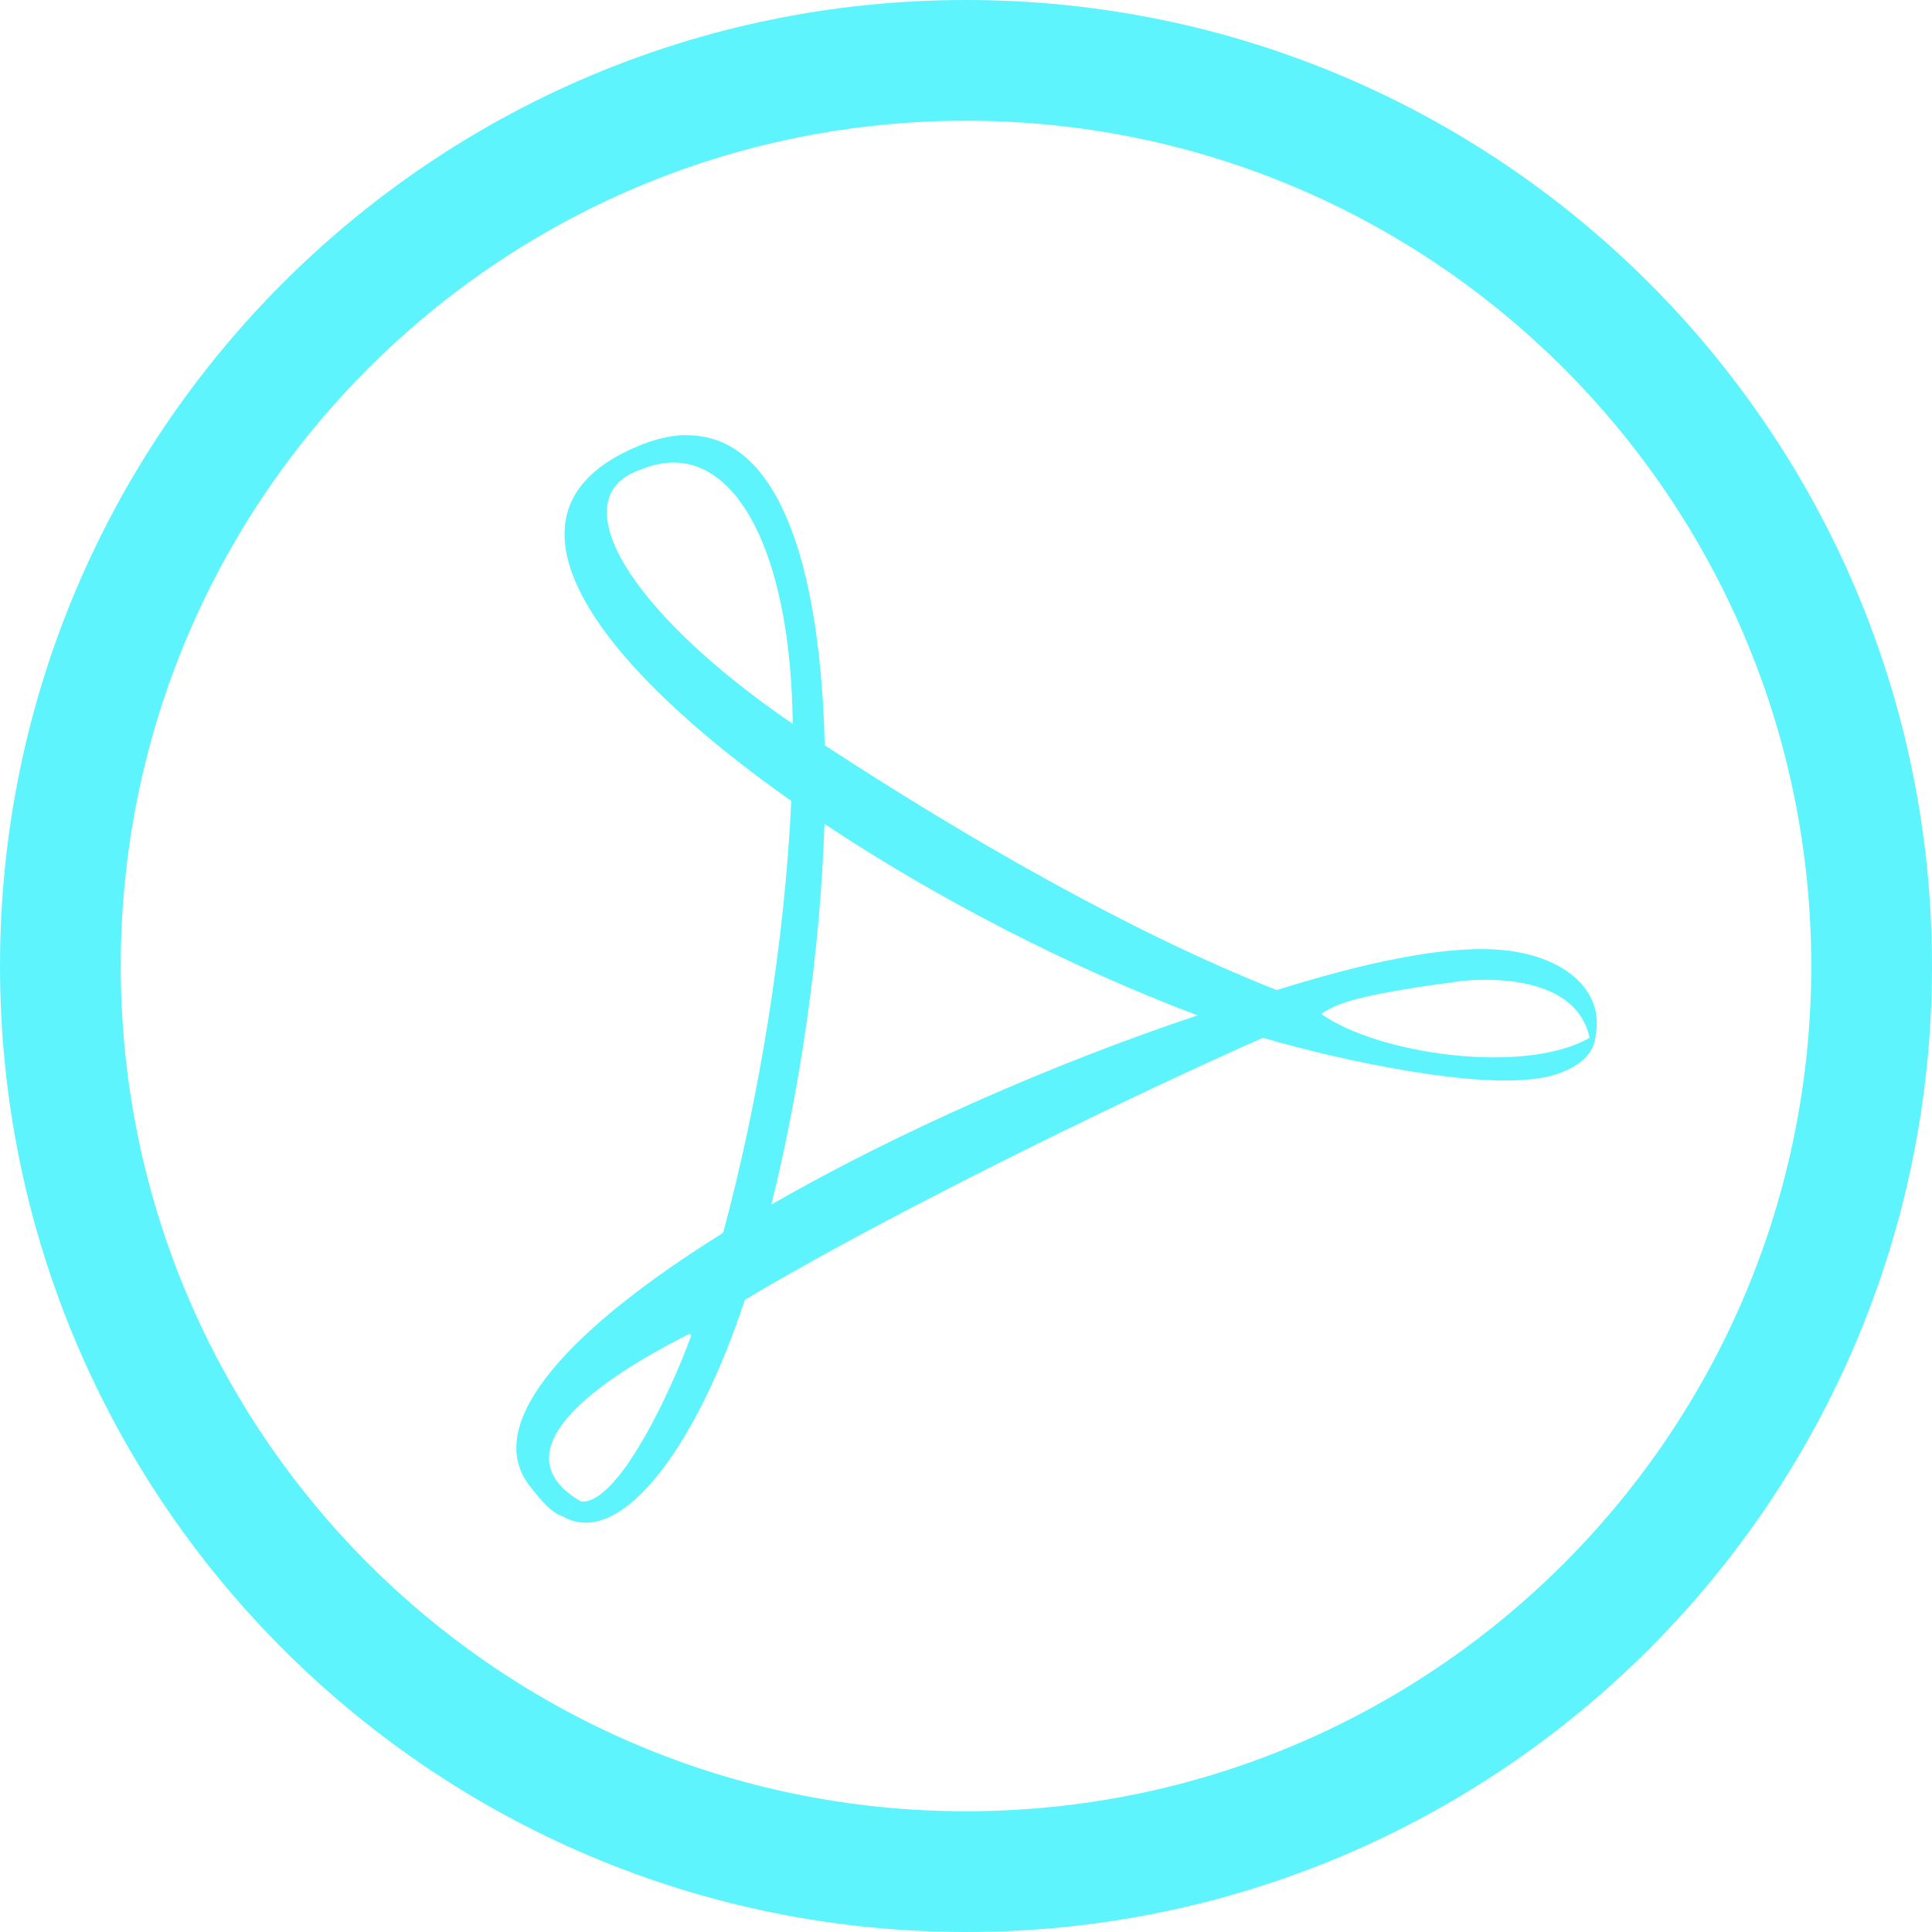
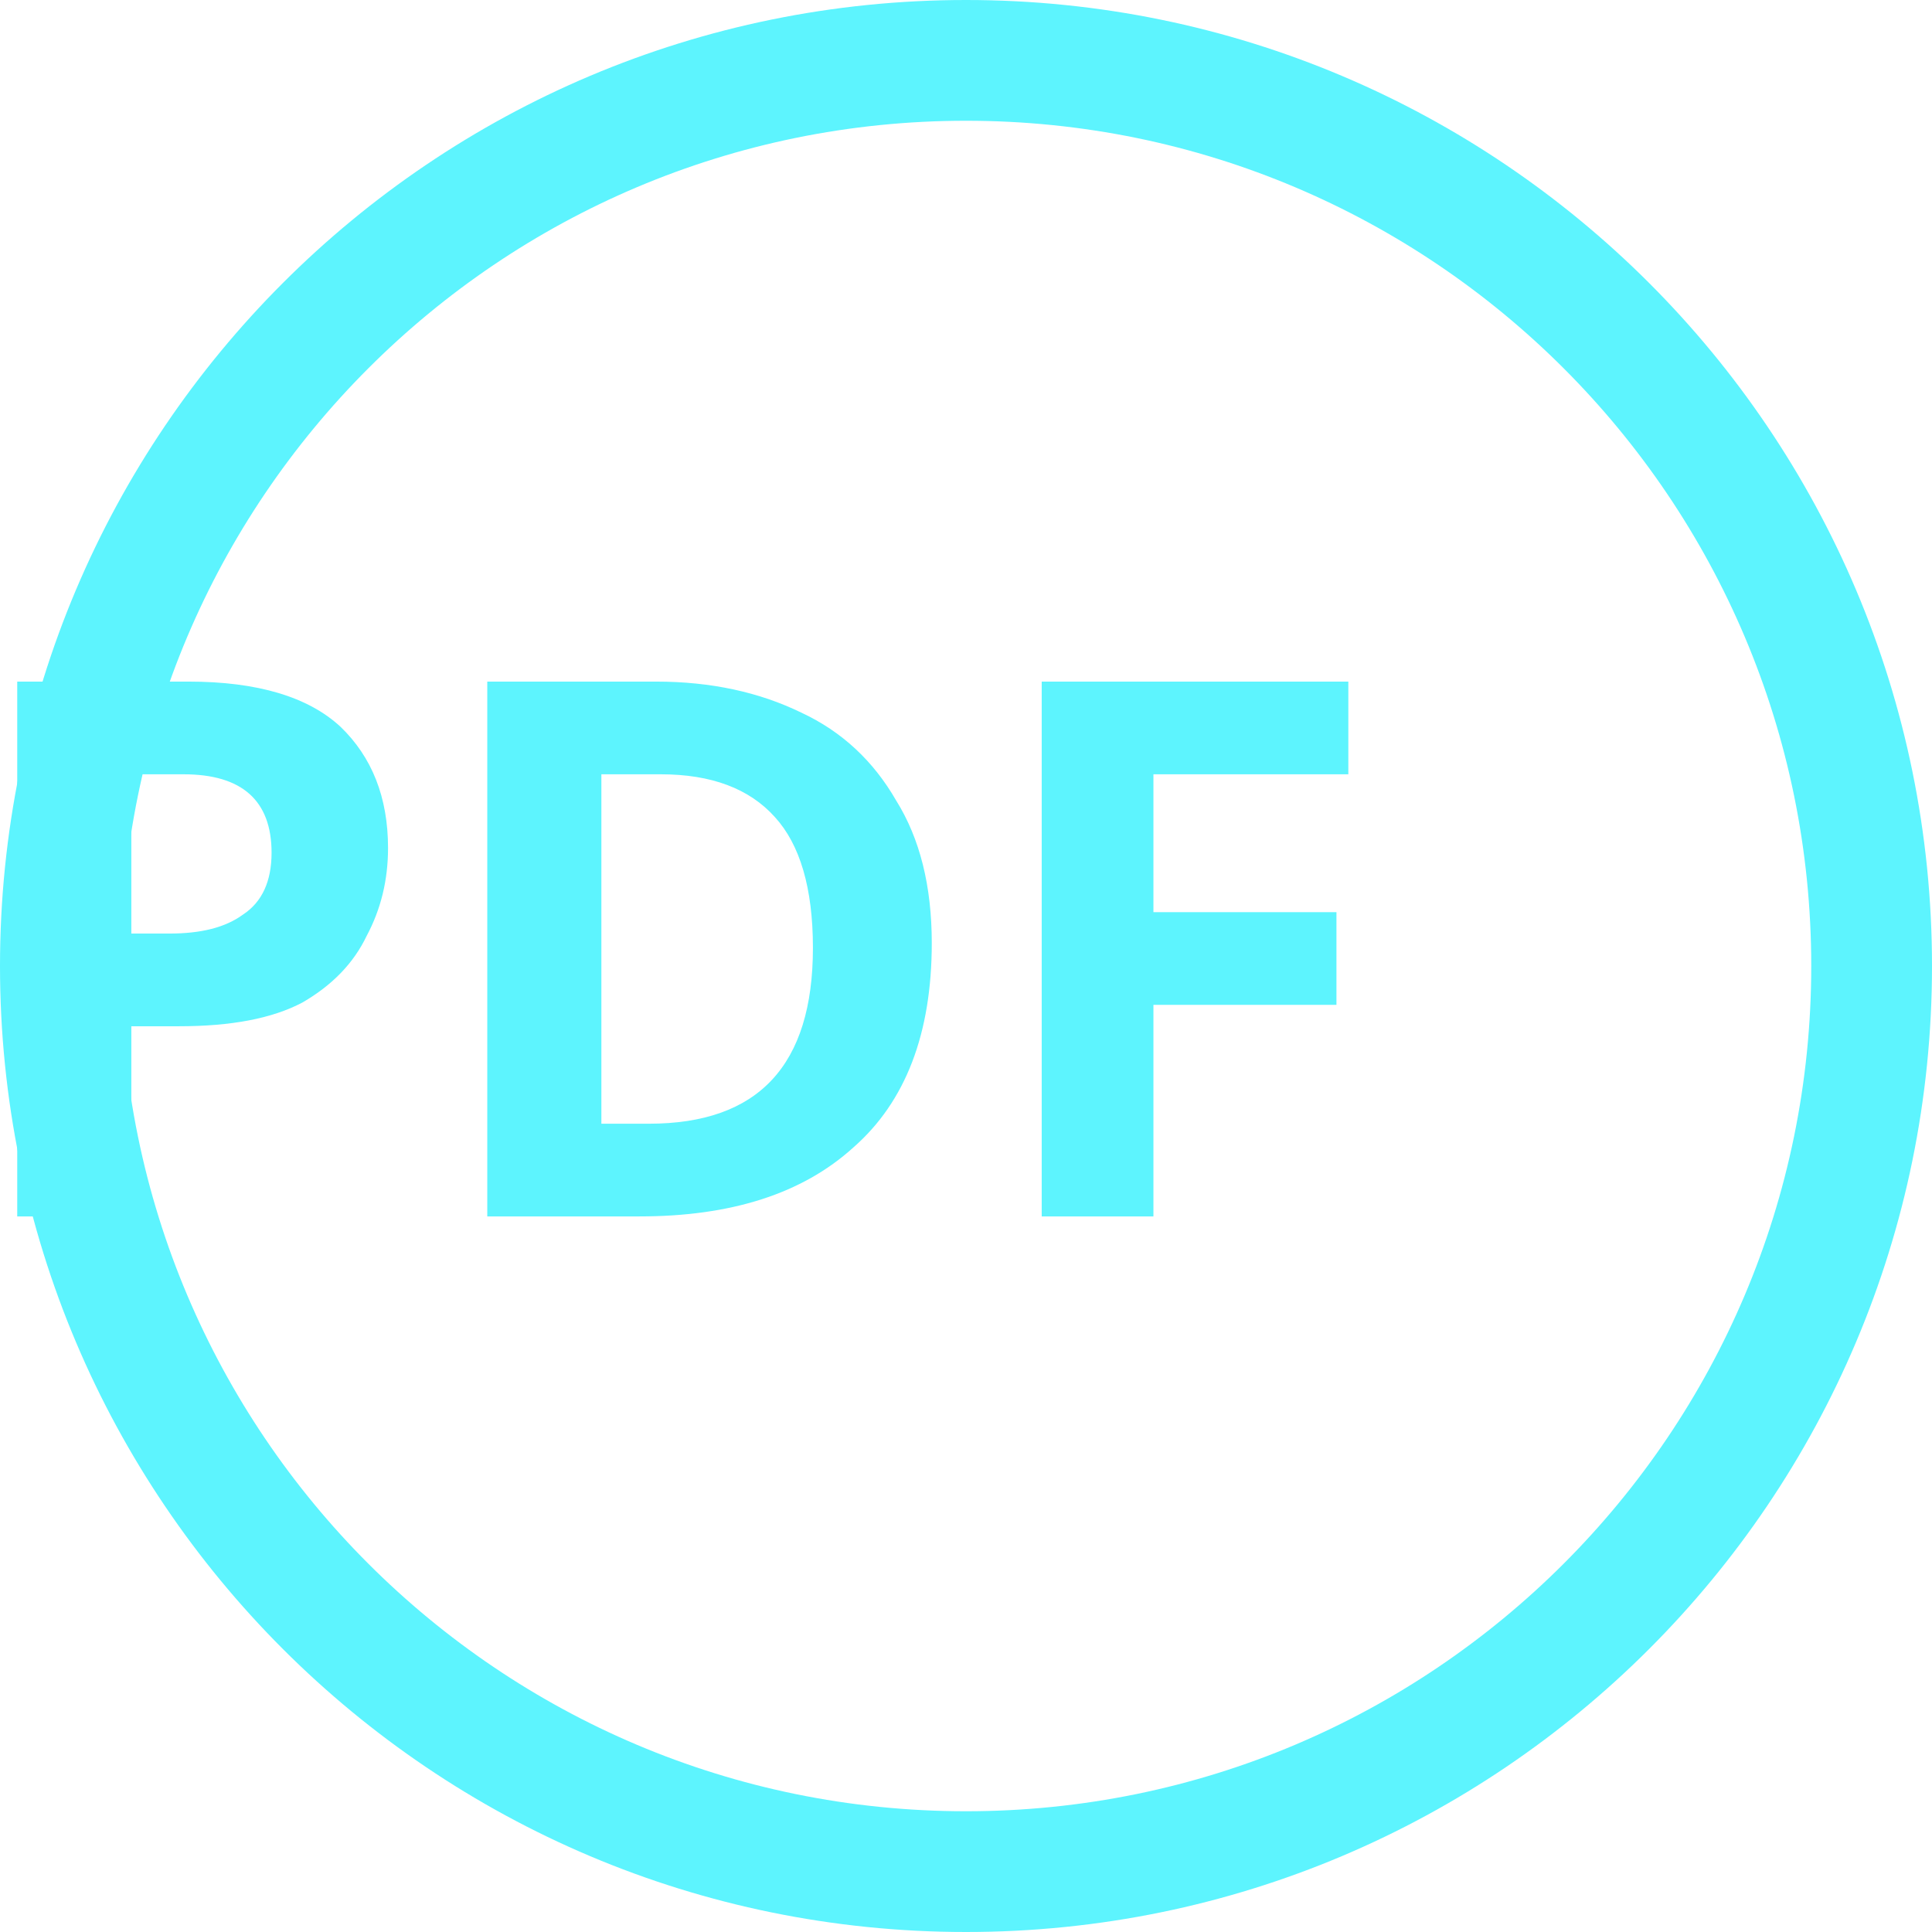
<svg xmlns="http://www.w3.org/2000/svg" width="48" height="48" viewBox="0 0 12.7 12.7" version="1.1" id="svg4">
  <defs id="defs8">
    <style id="current-color-scheme" type="text/css">
      .ColorScheme-Highlight {
        color:#5DF4FE;
      }
  </style>
  </defs>
-   <path class="ColorScheme-Highlight" style="fill:#5DF4FE" d="M 24 0 A 24 24 0 0 0 0 24 A 24 24 0 0 0 24 48 A 24 24 0 0 0 48 24 A 24 24 0 0 0 24 0 z M 24 3 A 21 21 0 0 1 45 24 A 21 21 0 0 1 24 45 A 21 21 0 0 1 3 24 A 21 21 0 0 1 24 3 z M 16.979 10.811 C 16.616 10.824 16.228 10.922 15.801 11.105 C 11.988 12.734 14.802 16.477 19.656 19.898 L 19.658 19.904 C 19.501 23.394 18.854 27.332 17.973 30.605 L 17.953 30.639 C 14.244 32.949 11.923 35.343 13.166 36.926 C 13.466 37.309 13.705 37.585 13.982 37.674 L 14.432 37.305 C 11.982 35.859 15.885 33.764 17.131 33.137 L 17.174 33.18 C 16.678 34.555 15.353 37.394 14.432 37.305 C 14.432 37.305 14.258 37.448 13.984 37.676 C 15.425 38.504 17.321 35.916 18.504 32.295 C 21.596 30.441 27.12 27.674 31.371 25.785 L 31.383 25.785 C 33.432 26.382 36.732 27.072 38.322 26.773 C 38.667 26.719 39.61 26.457 39.646 25.697 C 39.82 24.778 39.137 23.958 37.828 23.68 C 36.222 23.32 33.609 24.009 31.721 24.598 C 28.021 23.14 23.907 20.749 20.486 18.514 L 20.49 18.514 C 20.389 14.342 19.475 11.071 17.34 10.83 C 17.226 10.817 17.1 10.81 16.979 10.814 L 16.979 10.811 z M 16.701 11.492 C 18.437 11.464 19.651 13.973 19.695 17.982 L 19.695 17.984 C 15.548 15.146 13.933 12.329 15.928 11.664 C 16.195 11.553 16.453 11.496 16.701 11.492 z M 20.484 20.469 C 23.281 22.332 26.62 24.048 29.754 25.227 C 26.208 26.409 22.324 28.111 19.166 29.926 L 19.156 29.928 C 19.16 29.926 19.163 29.924 19.166 29.922 C 19.898 26.971 20.383 23.579 20.484 20.469 z M 36.895 24.342 C 37.855 24.343 39.23 24.571 39.494 25.783 C 37.895 26.711 34.249 26.202 32.826 25.191 C 32.926 25.124 33.036 25.06 33.176 24.998 C 33.187 24.994 33.2 24.987 33.211 24.982 C 33.669 24.789 34.57 24.604 36.248 24.381 C 36.419 24.362 36.617 24.341 36.895 24.342 z M 33.779 24.734 L 33.777 24.738 C 33.776 24.738 33.773 24.739 33.771 24.738 C 33.774 24.737 33.777 24.735 33.779 24.734 z " transform="scale(0.2645833)" id="path817" />
+   <path id="path817" style="fill:#5DF4FE" class="ColorScheme-Highlight" transform="scale(0.2645833)" d="M 24,0 A 24,24 0 0 0 0,24 24,24 0 0 0 24,48 24,24 0 0 0 48,24 24,24 0 0 0 24,0 Z m 0,3 A 21,21 0 0 1 45,24 21,21 0 0 1 24,45 21,21 0 0 1 3,24 21,21 0 0 1 24,3 Z" />
+   <text xml:space="preserve" style="font-style:normal;font-variant:normal;font-weight:bold;font-stretch:normal;font-size:4.922px;font-family:Rajdhani;-inkscape-font-specification:'Rajdhani Bold';text-align:center;letter-spacing:0px;writing-mode:lr-tb;direction:ltr;text-anchor:middle;fill:#5df4fe;fill-opacity:1;stroke-width:0.41" x="6.312" y="7.996" id="text30">
+     <tspan id="tspan30" style="font-style:normal;font-variant:normal;font-weight:bold;font-stretch:normal;font-family:Rajdhani;-inkscape-font-specification:'Rajdhani Bold';letter-spacing:0px;fill:#5df4fe;fill-opacity:1;stroke-width:0.41" x="6.312" y="7.996">PDF</tspan>
+   </text>
</svg>
